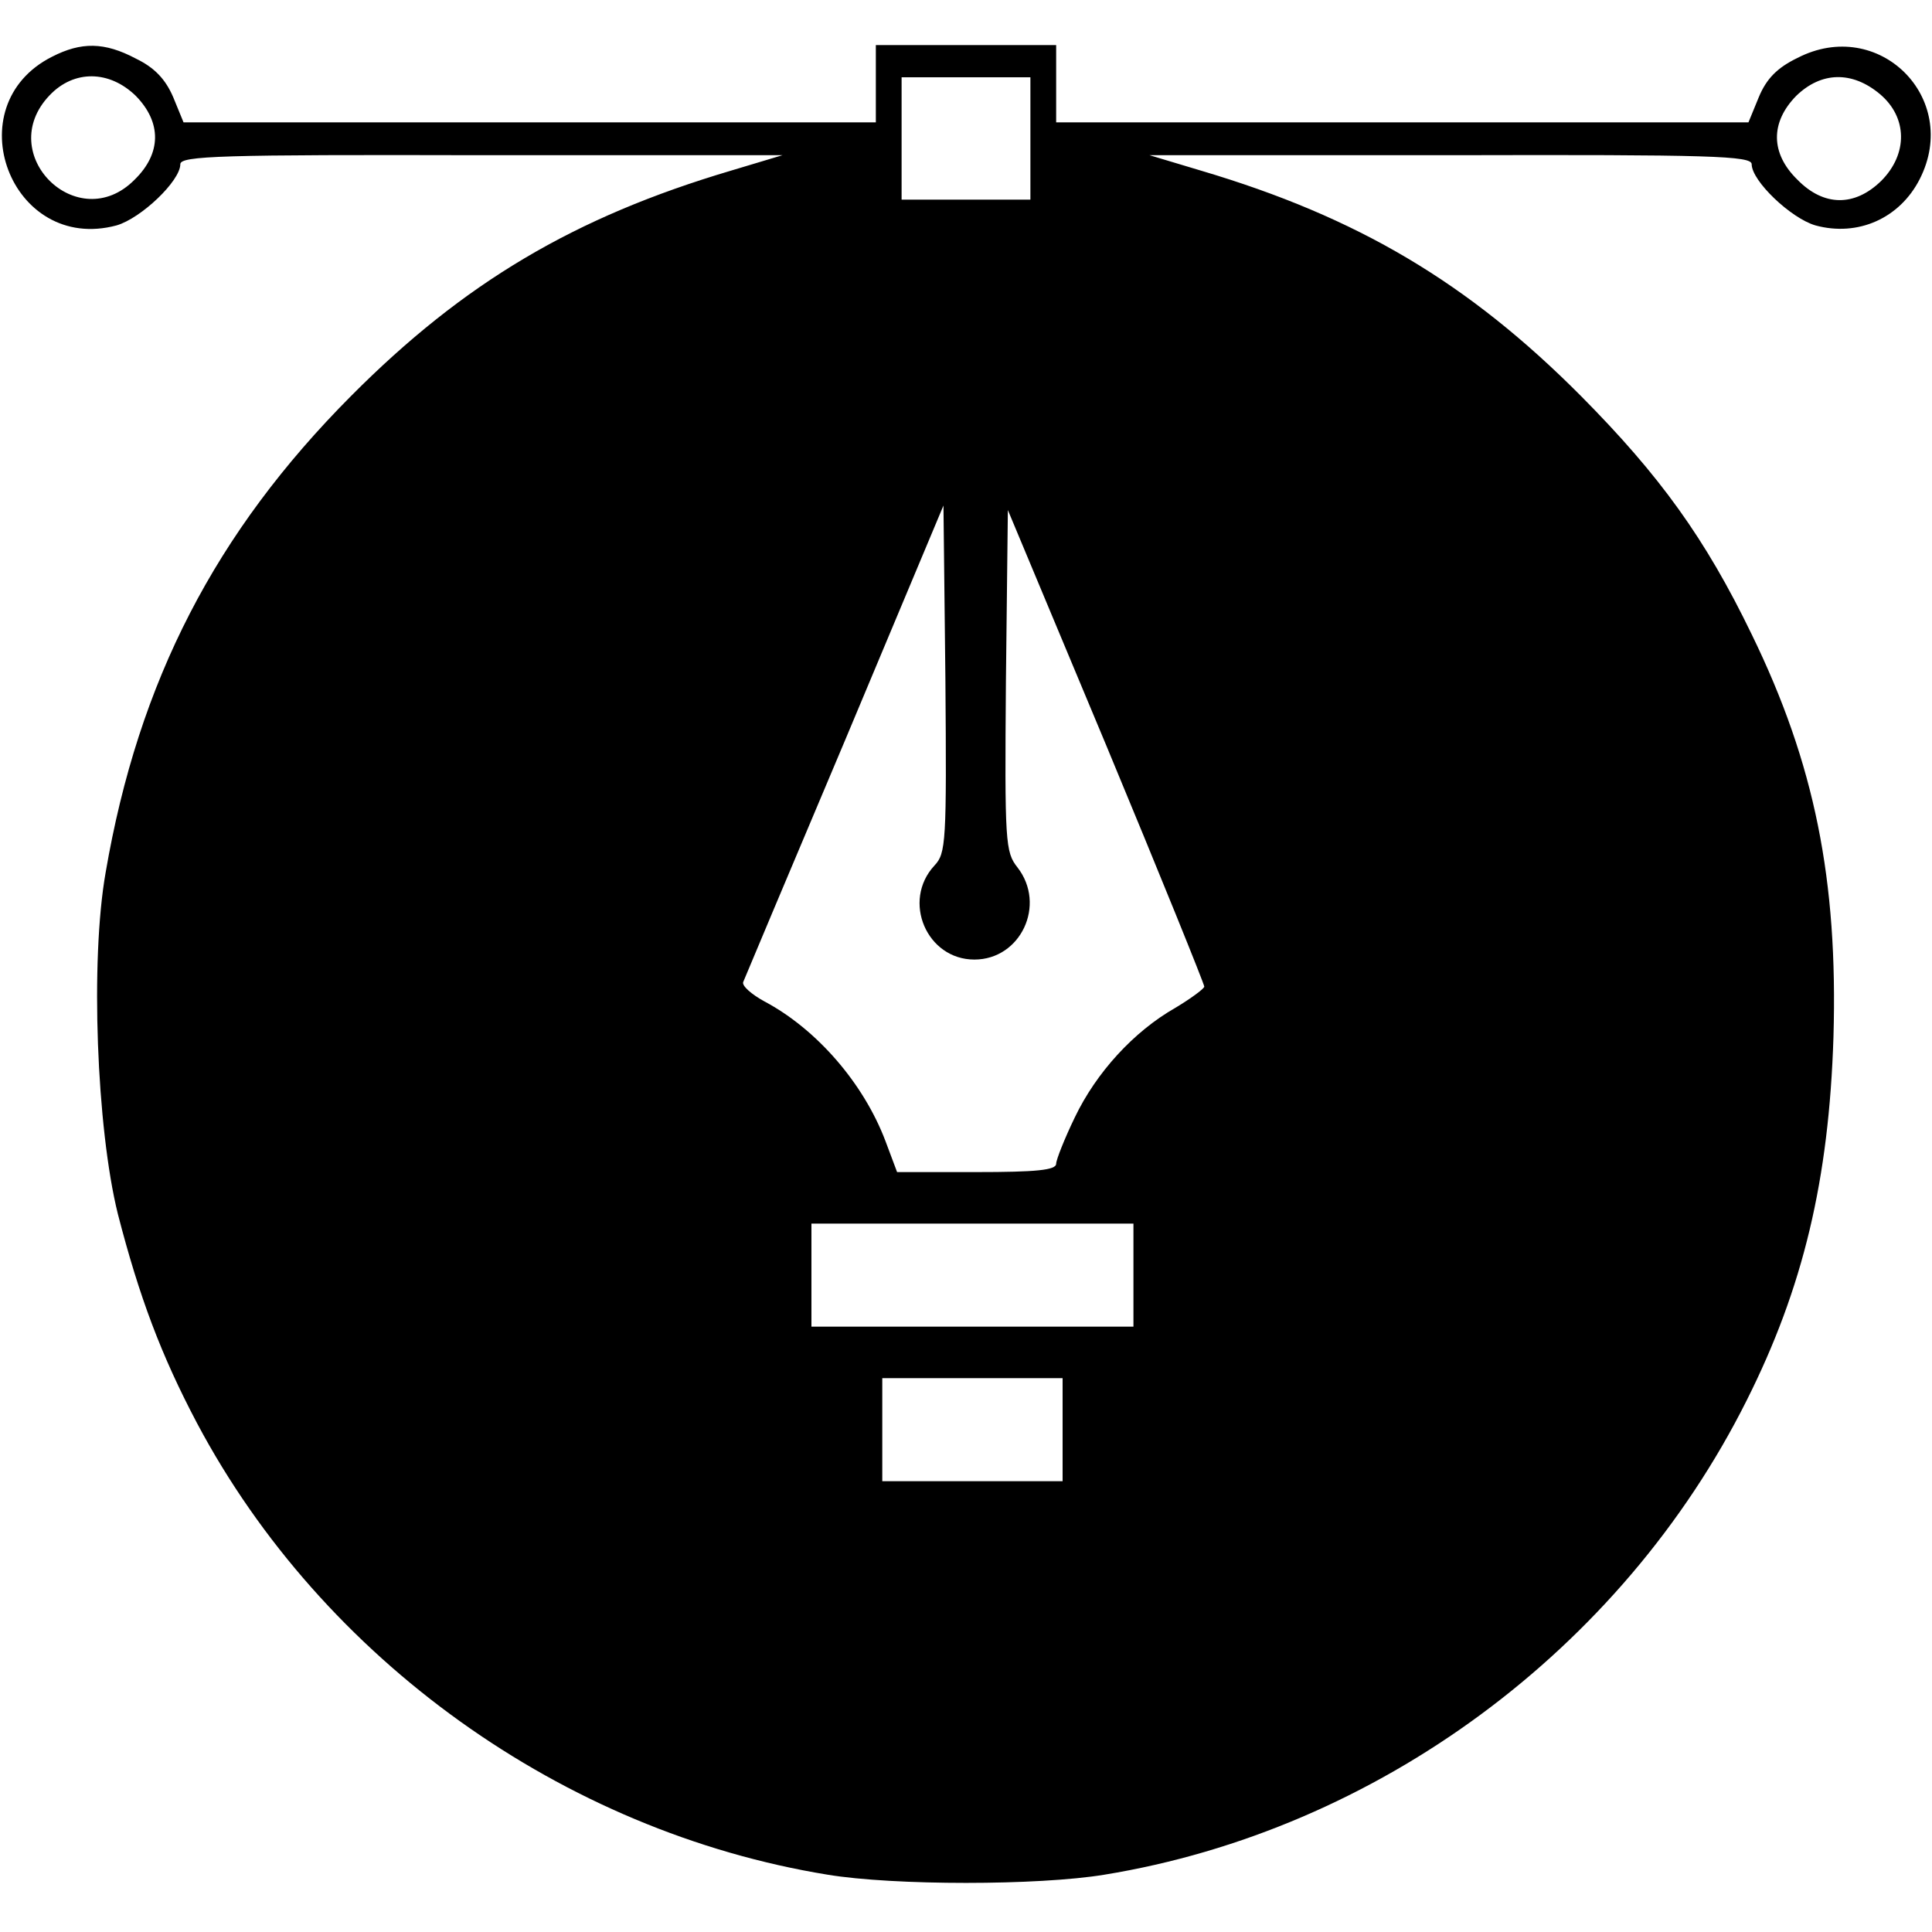
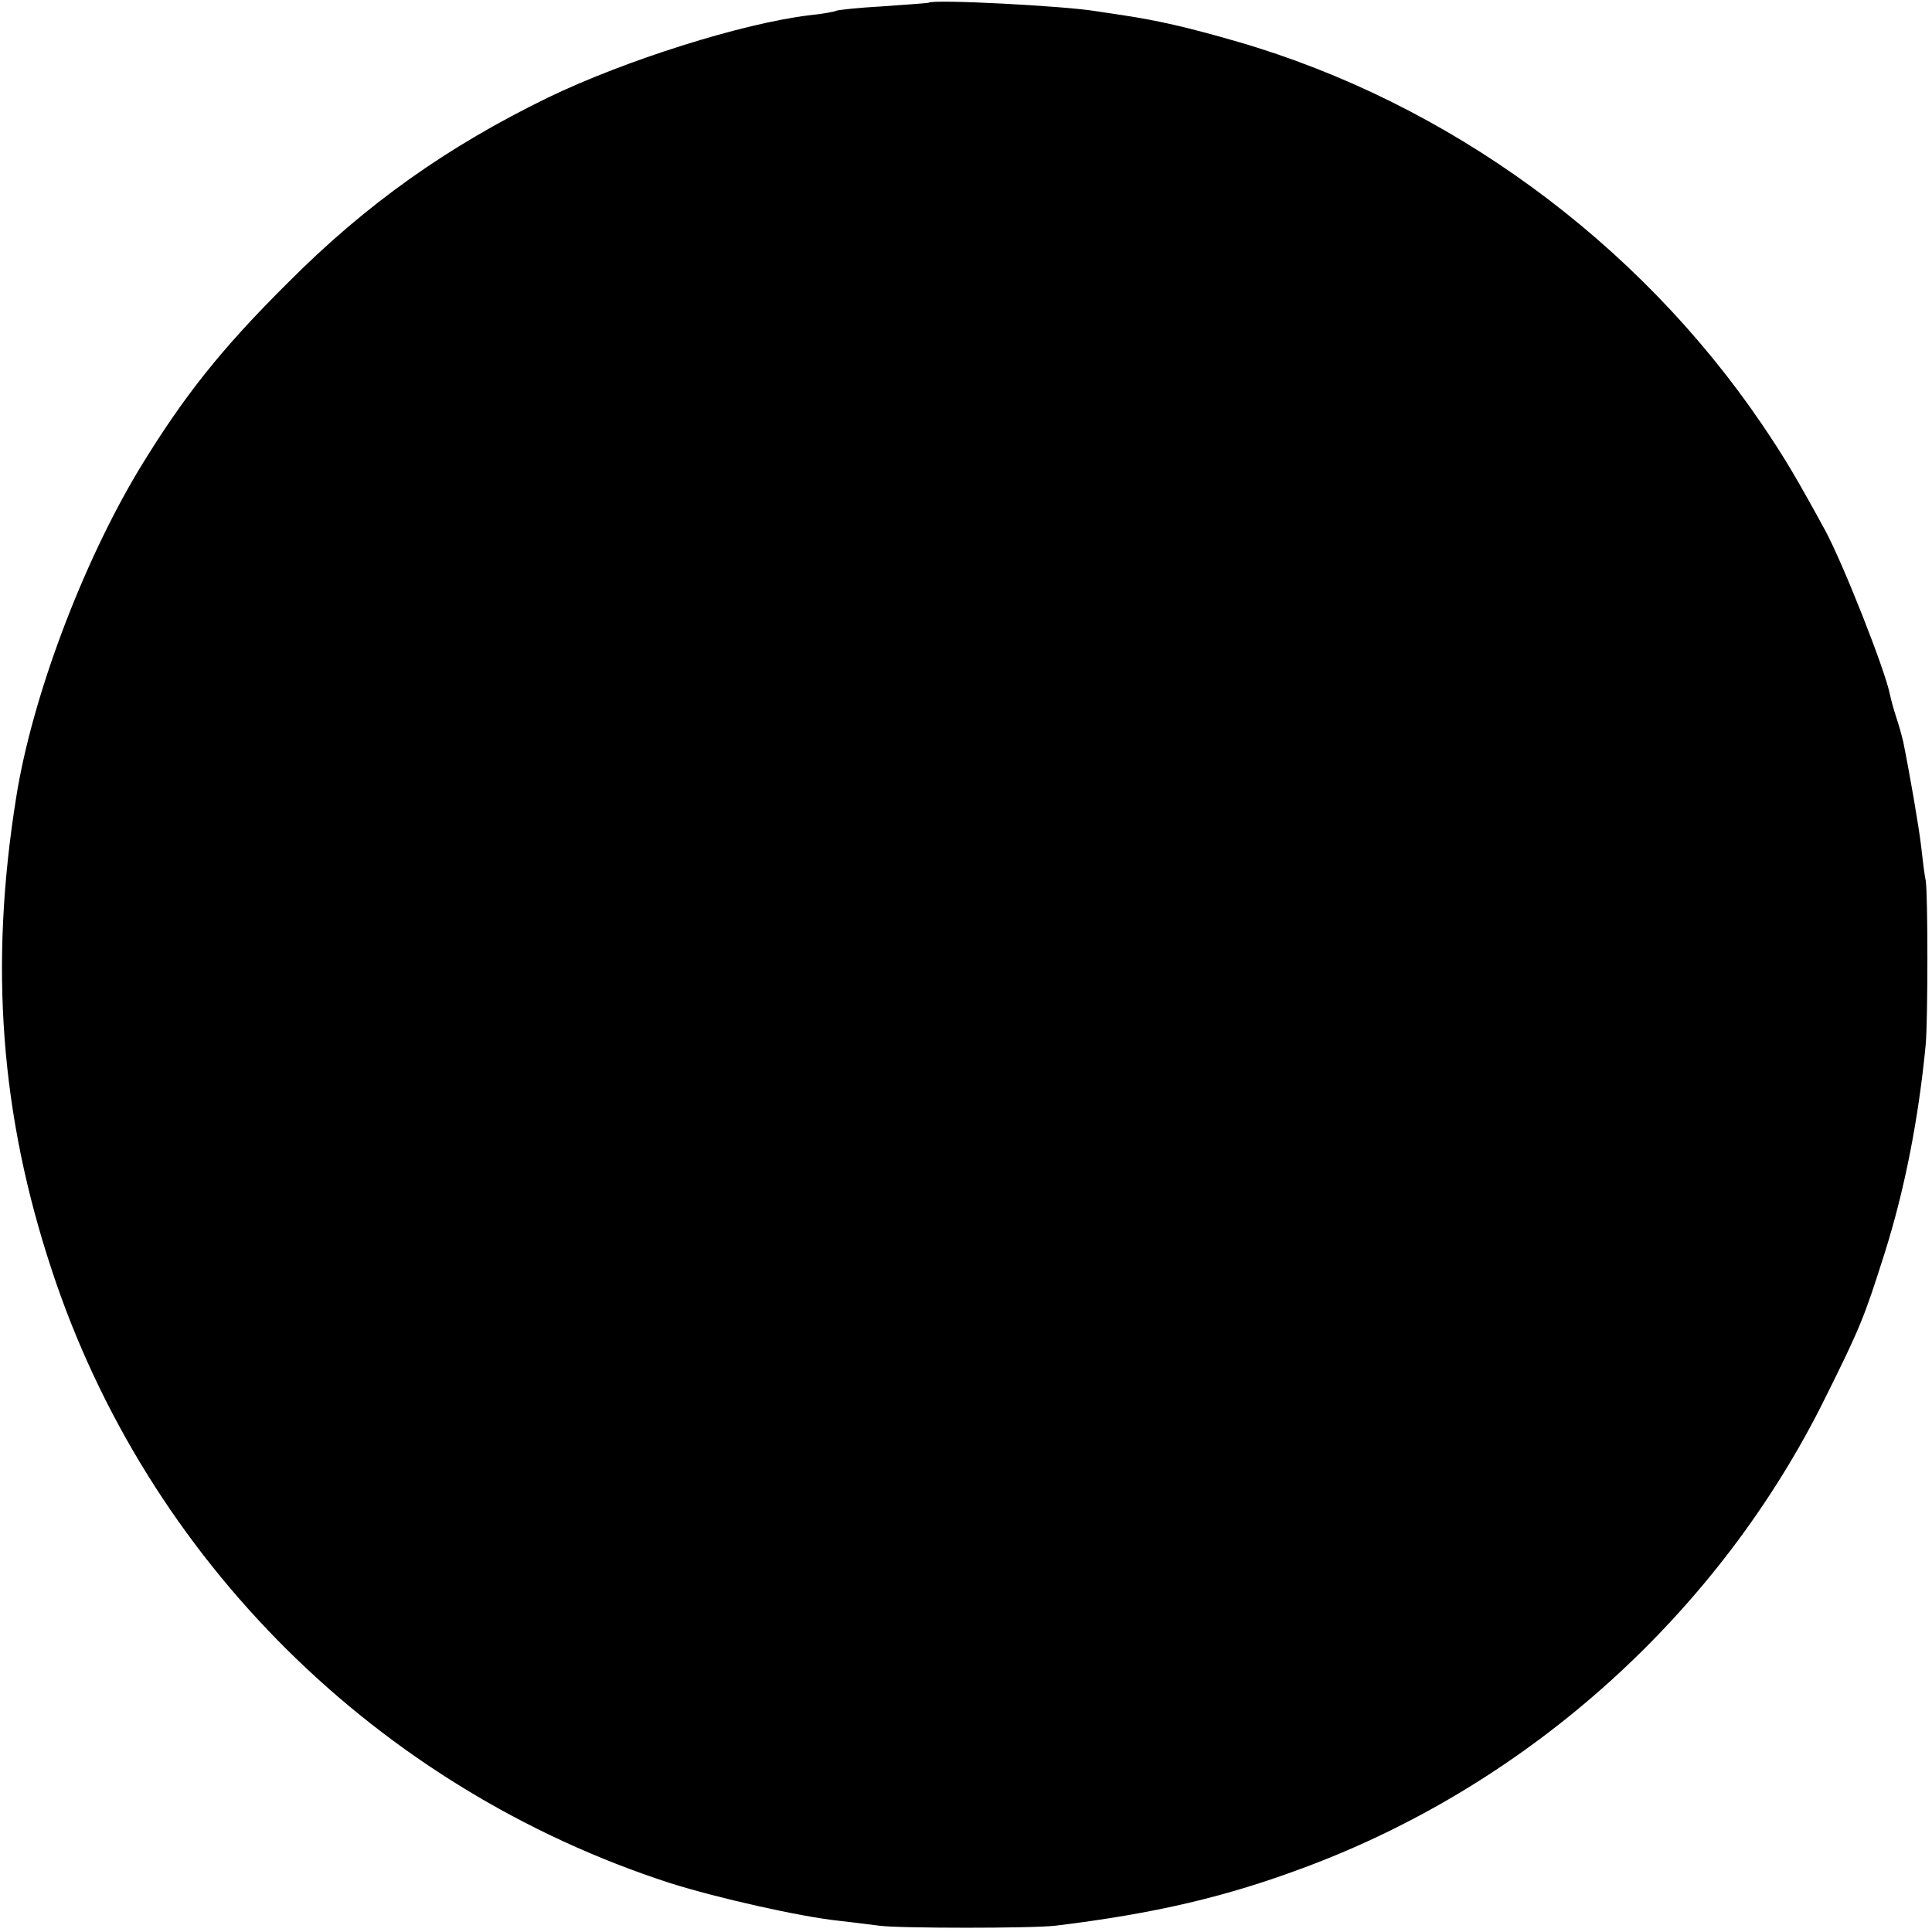
- <svg xmlns="http://www.w3.org/2000/svg" version="1.0" width="300pt" height="300pt" viewBox="0 0 300 300" preserveAspectRatio="xMidYMid meet">
-   <g transform="translate(0,300) scale(0.1,-0.1)" fill="#000000" stroke="none">
-     <path d="M81 2912 c-151 -76 -64 -306 100 -262 38 11 99 69 99 95 0 13 63 15 468 14 l467 0 -80 -24 c-243 -72 -415 -174 -590 -350 -210 -211 -330 -442 -381 -740 -24 -136 -14 -397 19 -530 33 -128 67 -219 123 -325 195 -367 568 -634 979 -701 103 -17 327 -17 430 0 423 69 803 349 997 736 88 175 128 343 135 565 7 243 -29 424 -127 625 -72 149 -143 247 -265 370 -175 176 -347 278 -590 350 l-80 24 468 0 c404 1 467 -1 467 -14 0 -26 61 -84 99 -95 66 -18 131 11 162 72 64 126 -64 253 -190 188 -31 -15 -48 -32 -60 -61 l-16 -39 -537 0 -538 0 0 60 0 60 -140 0 -140 0 0 -60 0 -60 -537 0 -538 0 -16 39 c-12 28 -29 46 -58 60 -49 26 -85 26 -130 3z m130 -61 c40 -41 40 -89 -2 -130 -88 -89 -219 40 -132 131 38 40 93 39 134 -1z m1389 -66 l0 -95 -100 0 -100 0 0 95 0 95 100 0 100 0 0 -95z m1319 69 c43 -36 44 -93 2 -135 -41 -40 -89 -40 -130 2 -42 41 -42 89 -2 130 39 38 87 39 130 3z m-1468 -1198 c-51 -55 -12 -146 62 -146 72 0 112 85 67 143 -19 24 -20 38 -18 290 l3 265 153 -366 c84 -202 152 -370 152 -374 0 -3 -20 -18 -45 -33 -65 -37 -123 -101 -156 -170 -16 -33 -29 -66 -29 -72 0 -10 -31 -13 -124 -13 l-123 0 -18 48 c-34 90 -107 174 -188 217 -20 11 -35 24 -33 30 2 5 73 174 158 375 l153 365 3 -269 c2 -254 1 -271 -17 -290z m309 -636 l0 -80 -250 0 -250 0 0 80 0 80 250 0 250 0 0 -80z m-110 -240 l0 -80 -140 0 -140 0 0 80 0 80 140 0 140 0 0 -80z" />
+ <svg xmlns="http://www.w3.org/2000/svg" version="1.0" width="430pt" height="430pt" viewBox="0 0 430 430" preserveAspectRatio="xMidYMid meet">
+   <g transform="translate(0,430) scale(0.1,-0.1)" fill="#000000" stroke="none">
+     <path d="M2067 4294 c-1 -1 -46 -4 -101 -8 -54 -3 -101 -8 -105 -10 -3 -2 -30 -7 -60 -10 -149 -18 -409 -100 -581 -183 -224 -109 -405 -237 -580 -413 -148 -147 -232 -253 -330 -414 -127 -211 -239 -509 -274 -731 -60 -374 -35 -706 79 -1051 212 -645 725 -1154 1376 -1365 104 -33 290 -75 376 -84 35 -4 75 -9 90 -11 43 -6 343 -6 392 0 221 27 380 64 558 131 500 187 920 567 1156 1045 77 155 86 177 131 319 45 142 76 300 92 466 5 57 5 335 0 365 -3 14 -7 48 -10 75 -5 44 -26 165 -40 234 -3 13 -10 38 -16 56 -6 18 -12 41 -14 51 -12 57 -104 290 -144 364 -65 119 -90 161 -140 235 -277 408 -699 716 -1167 852 -114 33 -177 47 -255 59 -19 3 -46 7 -60 9 -71 12 -363 27 -373 19z" />
  </g>
</svg>
